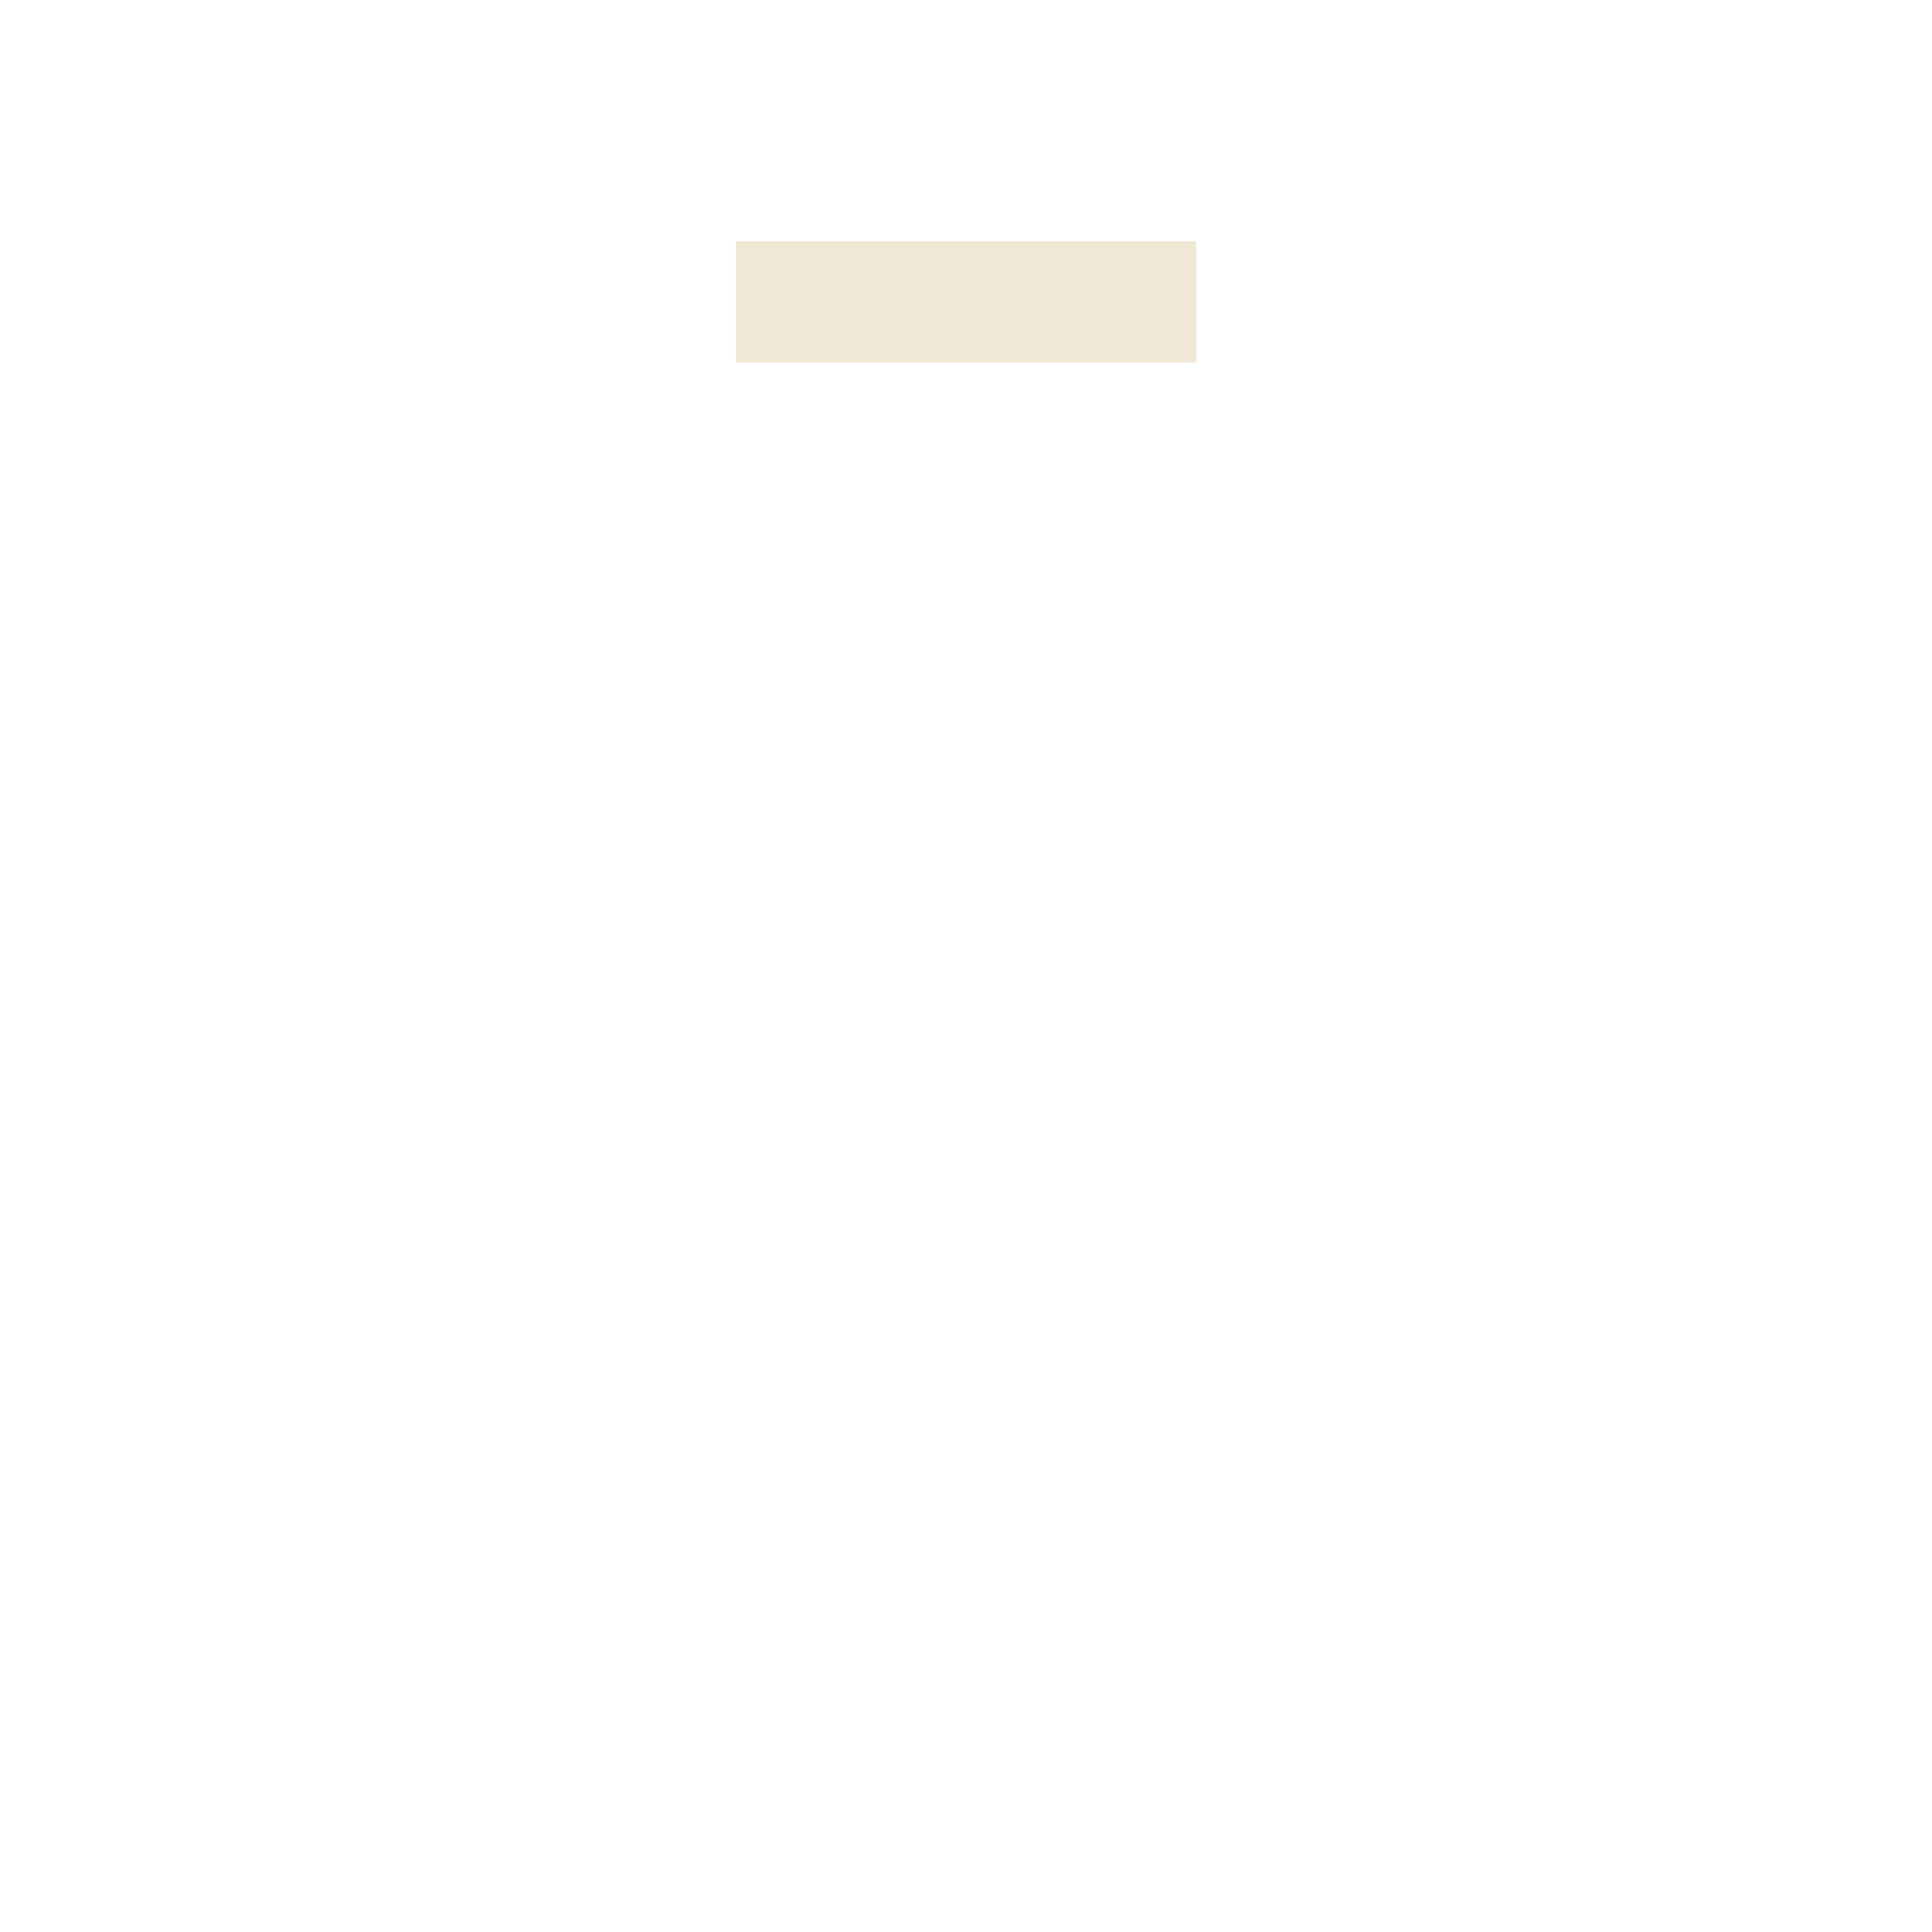
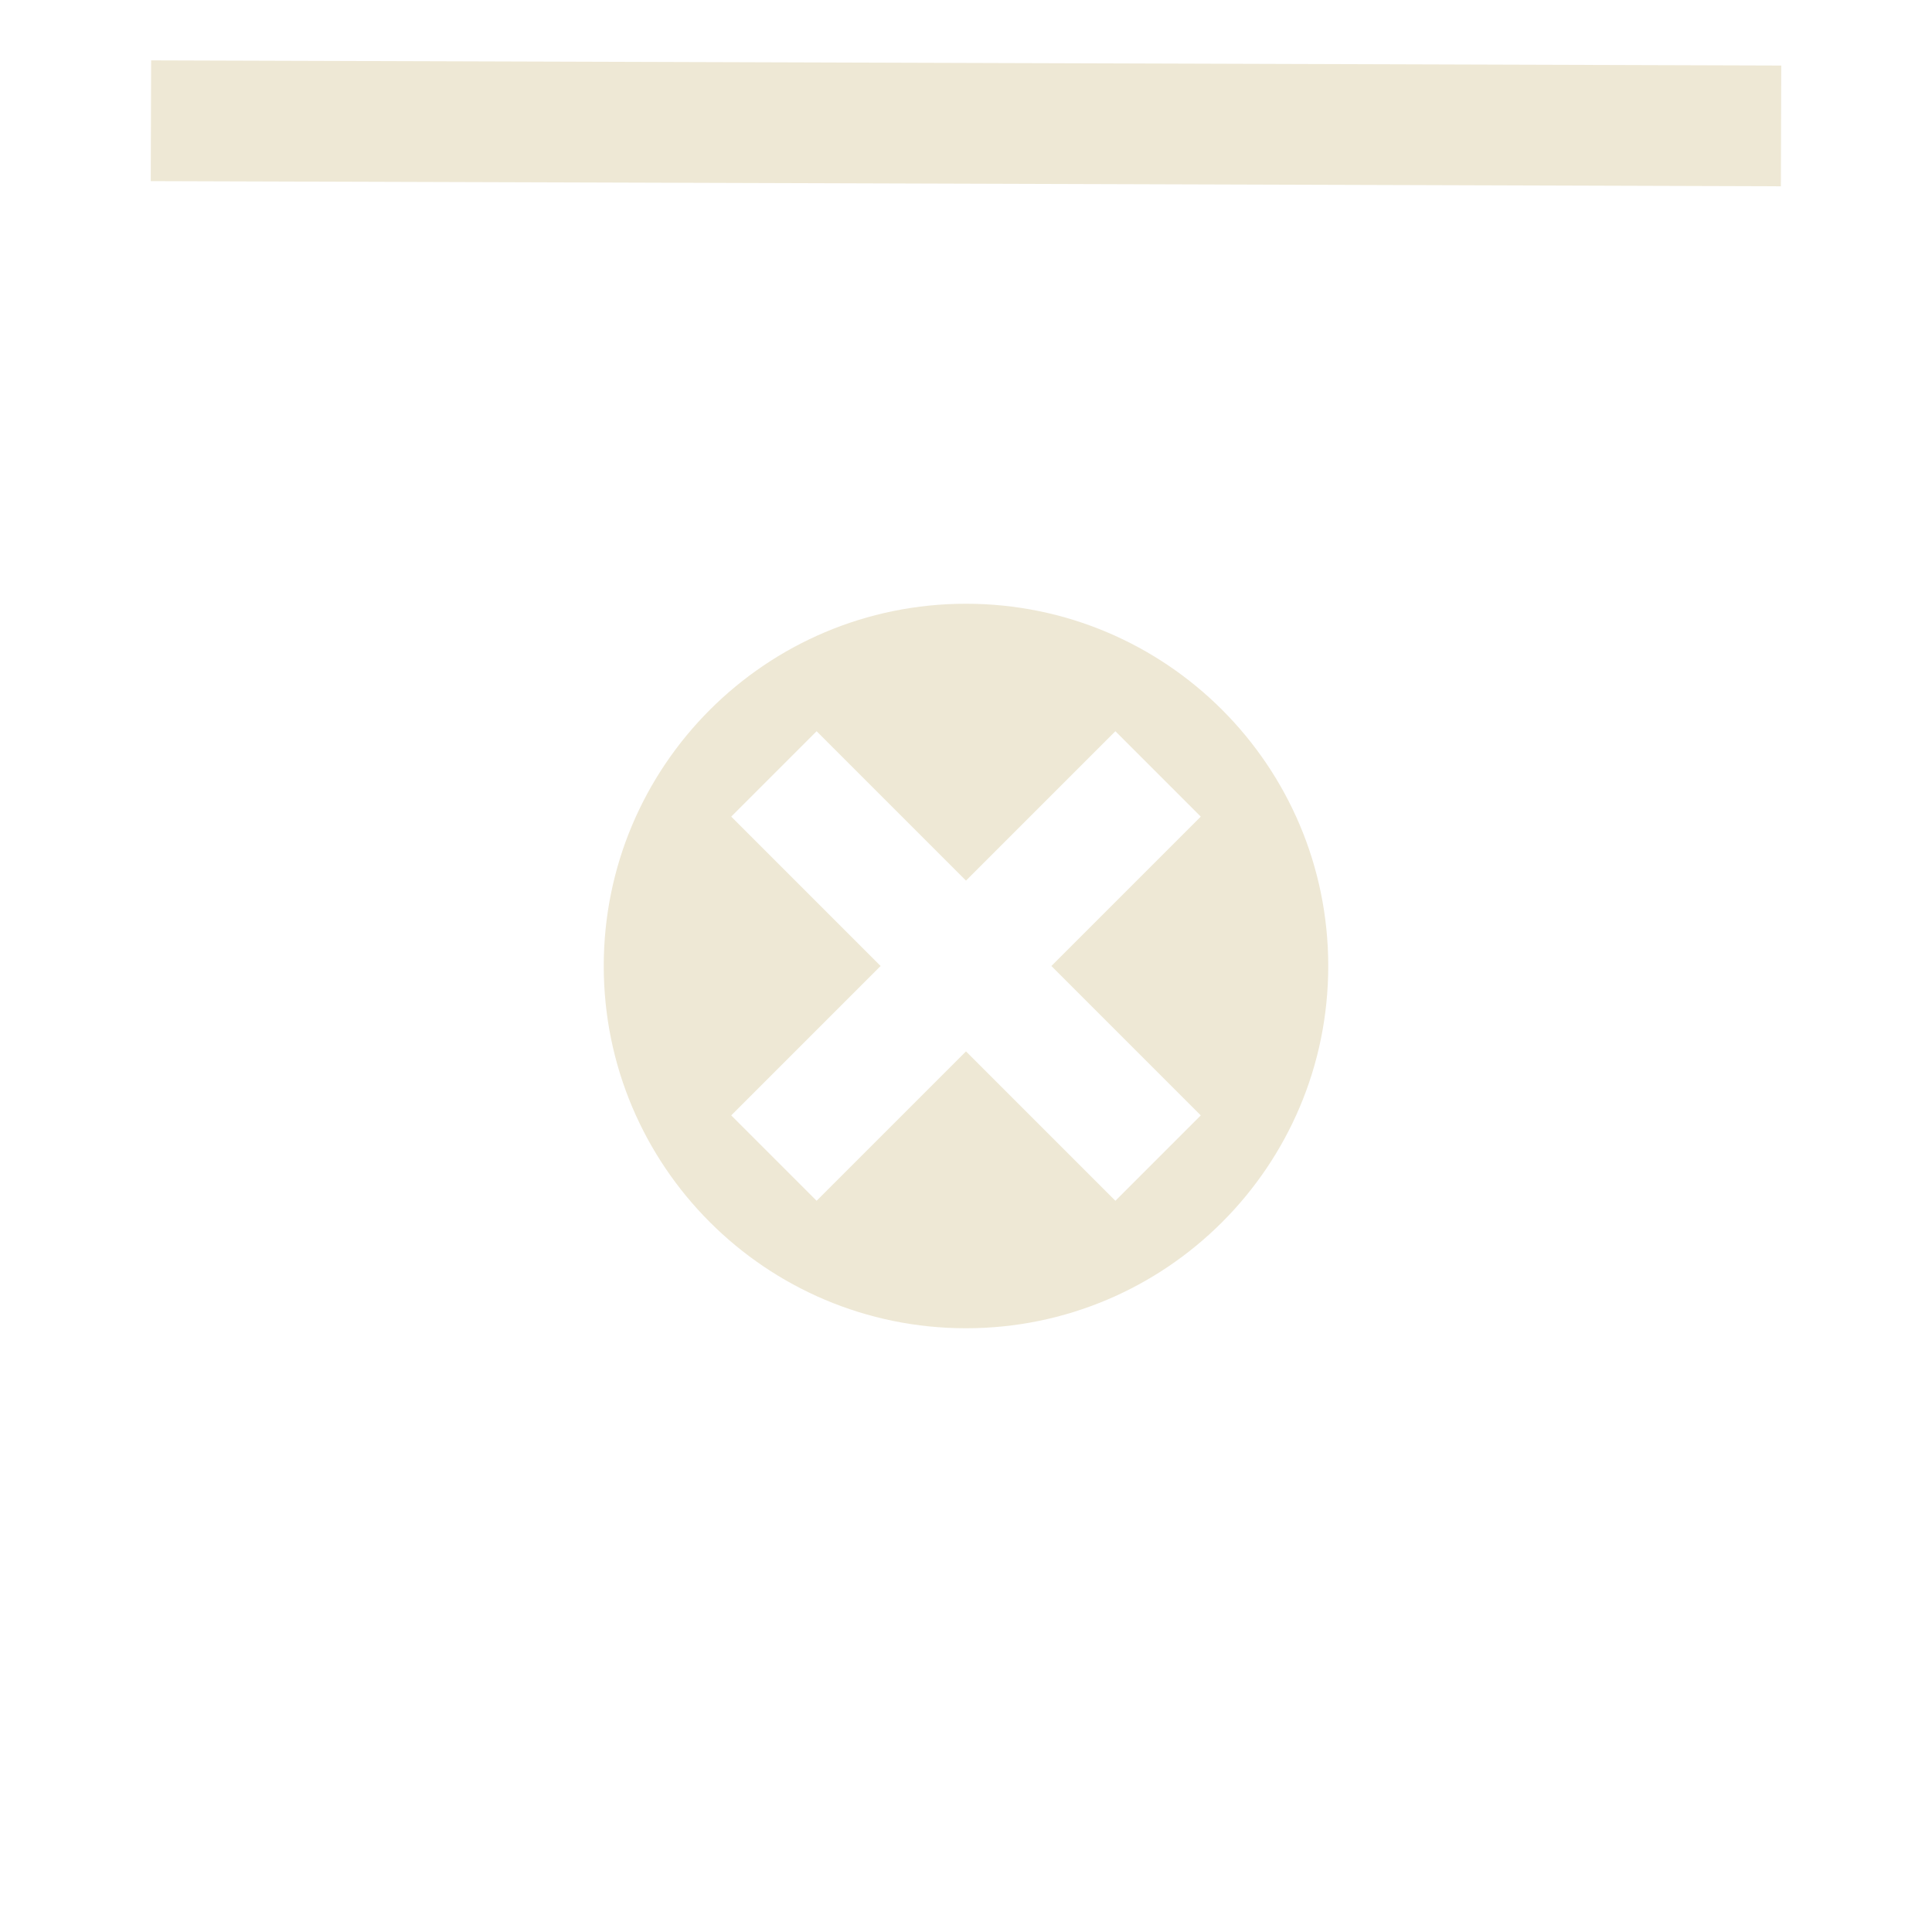
- <svg xmlns="http://www.w3.org/2000/svg" width="64" height="64" viewBox="0 0 64 64" version="1.1" id="svg10">
-   <defs id="defs14" />
-   <g id="g1628" transform="matrix(-0.3389939,0,0,-0.3419402,74.84367,19.31624)" style="stroke-width:2.937">
-     <path style="fill:none;stroke:#eee8d5;stroke-width:11.749;stroke-linecap:butt;stroke-linejoin:miter;stroke-miterlimit:4;stroke-dasharray:none;stroke-opacity:1;font-variation-settings:normal;opacity:1;vector-effect:none;fill-opacity:1;stroke-dashoffset:0;-inkscape-stroke:none;stop-color:#000000;stop-opacity:1" d="m 148.885,27.245 h -45" id="path1608" />
+ <svg xmlns="http://www.w3.org/2000/svg" width="64" height="64" viewBox="0 0 64 64" version="1.1" id="svg17">
+   <defs id="defs21" />
+   <g id="g3256" transform="matrix(-1,0,0,1,64,0)">
+     <path id="path872" style="color:#000000;font-style:normal;font-variant:normal;font-weight:normal;font-stretch:normal;font-size:medium;line-height:normal;font-family:sans-serif;font-variant-ligatures:normal;font-variant-position:normal;font-variant-caps:normal;font-variant-numeric:normal;font-variant-alternates:normal;font-variant-east-asian:normal;font-feature-settings:normal;font-variation-settings:normal;text-indent:0;text-align:start;text-decoration:none;text-decoration-line:none;text-decoration-style:solid;text-decoration-color:#000000;letter-spacing:normal;word-spacing:normal;text-transform:none;writing-mode:lr-tb;direction:ltr;text-orientation:mixed;dominant-baseline:auto;baseline-shift:baseline;text-anchor:start;white-space:normal;shape-padding:0;shape-margin:0;inline-size:0;clip-rule:nonzero;display:inline;overflow:visible;visibility:visible;isolation:auto;mix-blend-mode:normal;color-interpolation:sRGB;color-interpolation-filters:linearRGB;solid-color:#000000;solid-opacity:1;vector-effect:none;fill:#eee8d5;fill-opacity:1;fill-rule:evenodd;stroke:none;stroke-width:8.178;stroke-linecap:butt;stroke-linejoin:miter;stroke-miterlimit:4;stroke-dasharray:none;stroke-dashoffset:0;stroke-opacity:1;color-rendering:auto;image-rendering:auto;shape-rendering:auto;text-rendering:auto;enable-background:accumulate;stop-color:#000000" d="M 32 20 C 38.627 20 43.999 25.371 44 31.998 C 44.001 38.626 38.628 44 32 44 C 25.372 44 19.999 38.626 20 31.998 C 20.001 25.371 25.373 20 32 20 z M 36.949 24.223 L 32 29.172 L 27.051 24.223 L 24.223 27.051 L 29.172 32 L 24.223 36.949 L 27.051 39.777 L 32 34.828 L 36.949 39.777 L 39.777 36.949 L 34.828 32 L 39.777 27.051 L 36.949 24.223 z " />
+     <path style="fill:none;stroke:#eee8d5;stroke-width:4;stroke-linecap:butt;stroke-linejoin:miter;stroke-miterlimit:4;stroke-dasharray:none;stroke-opacity:1" d="M 59,4 5,4.171" id="path877" />
  </g>
</svg>
